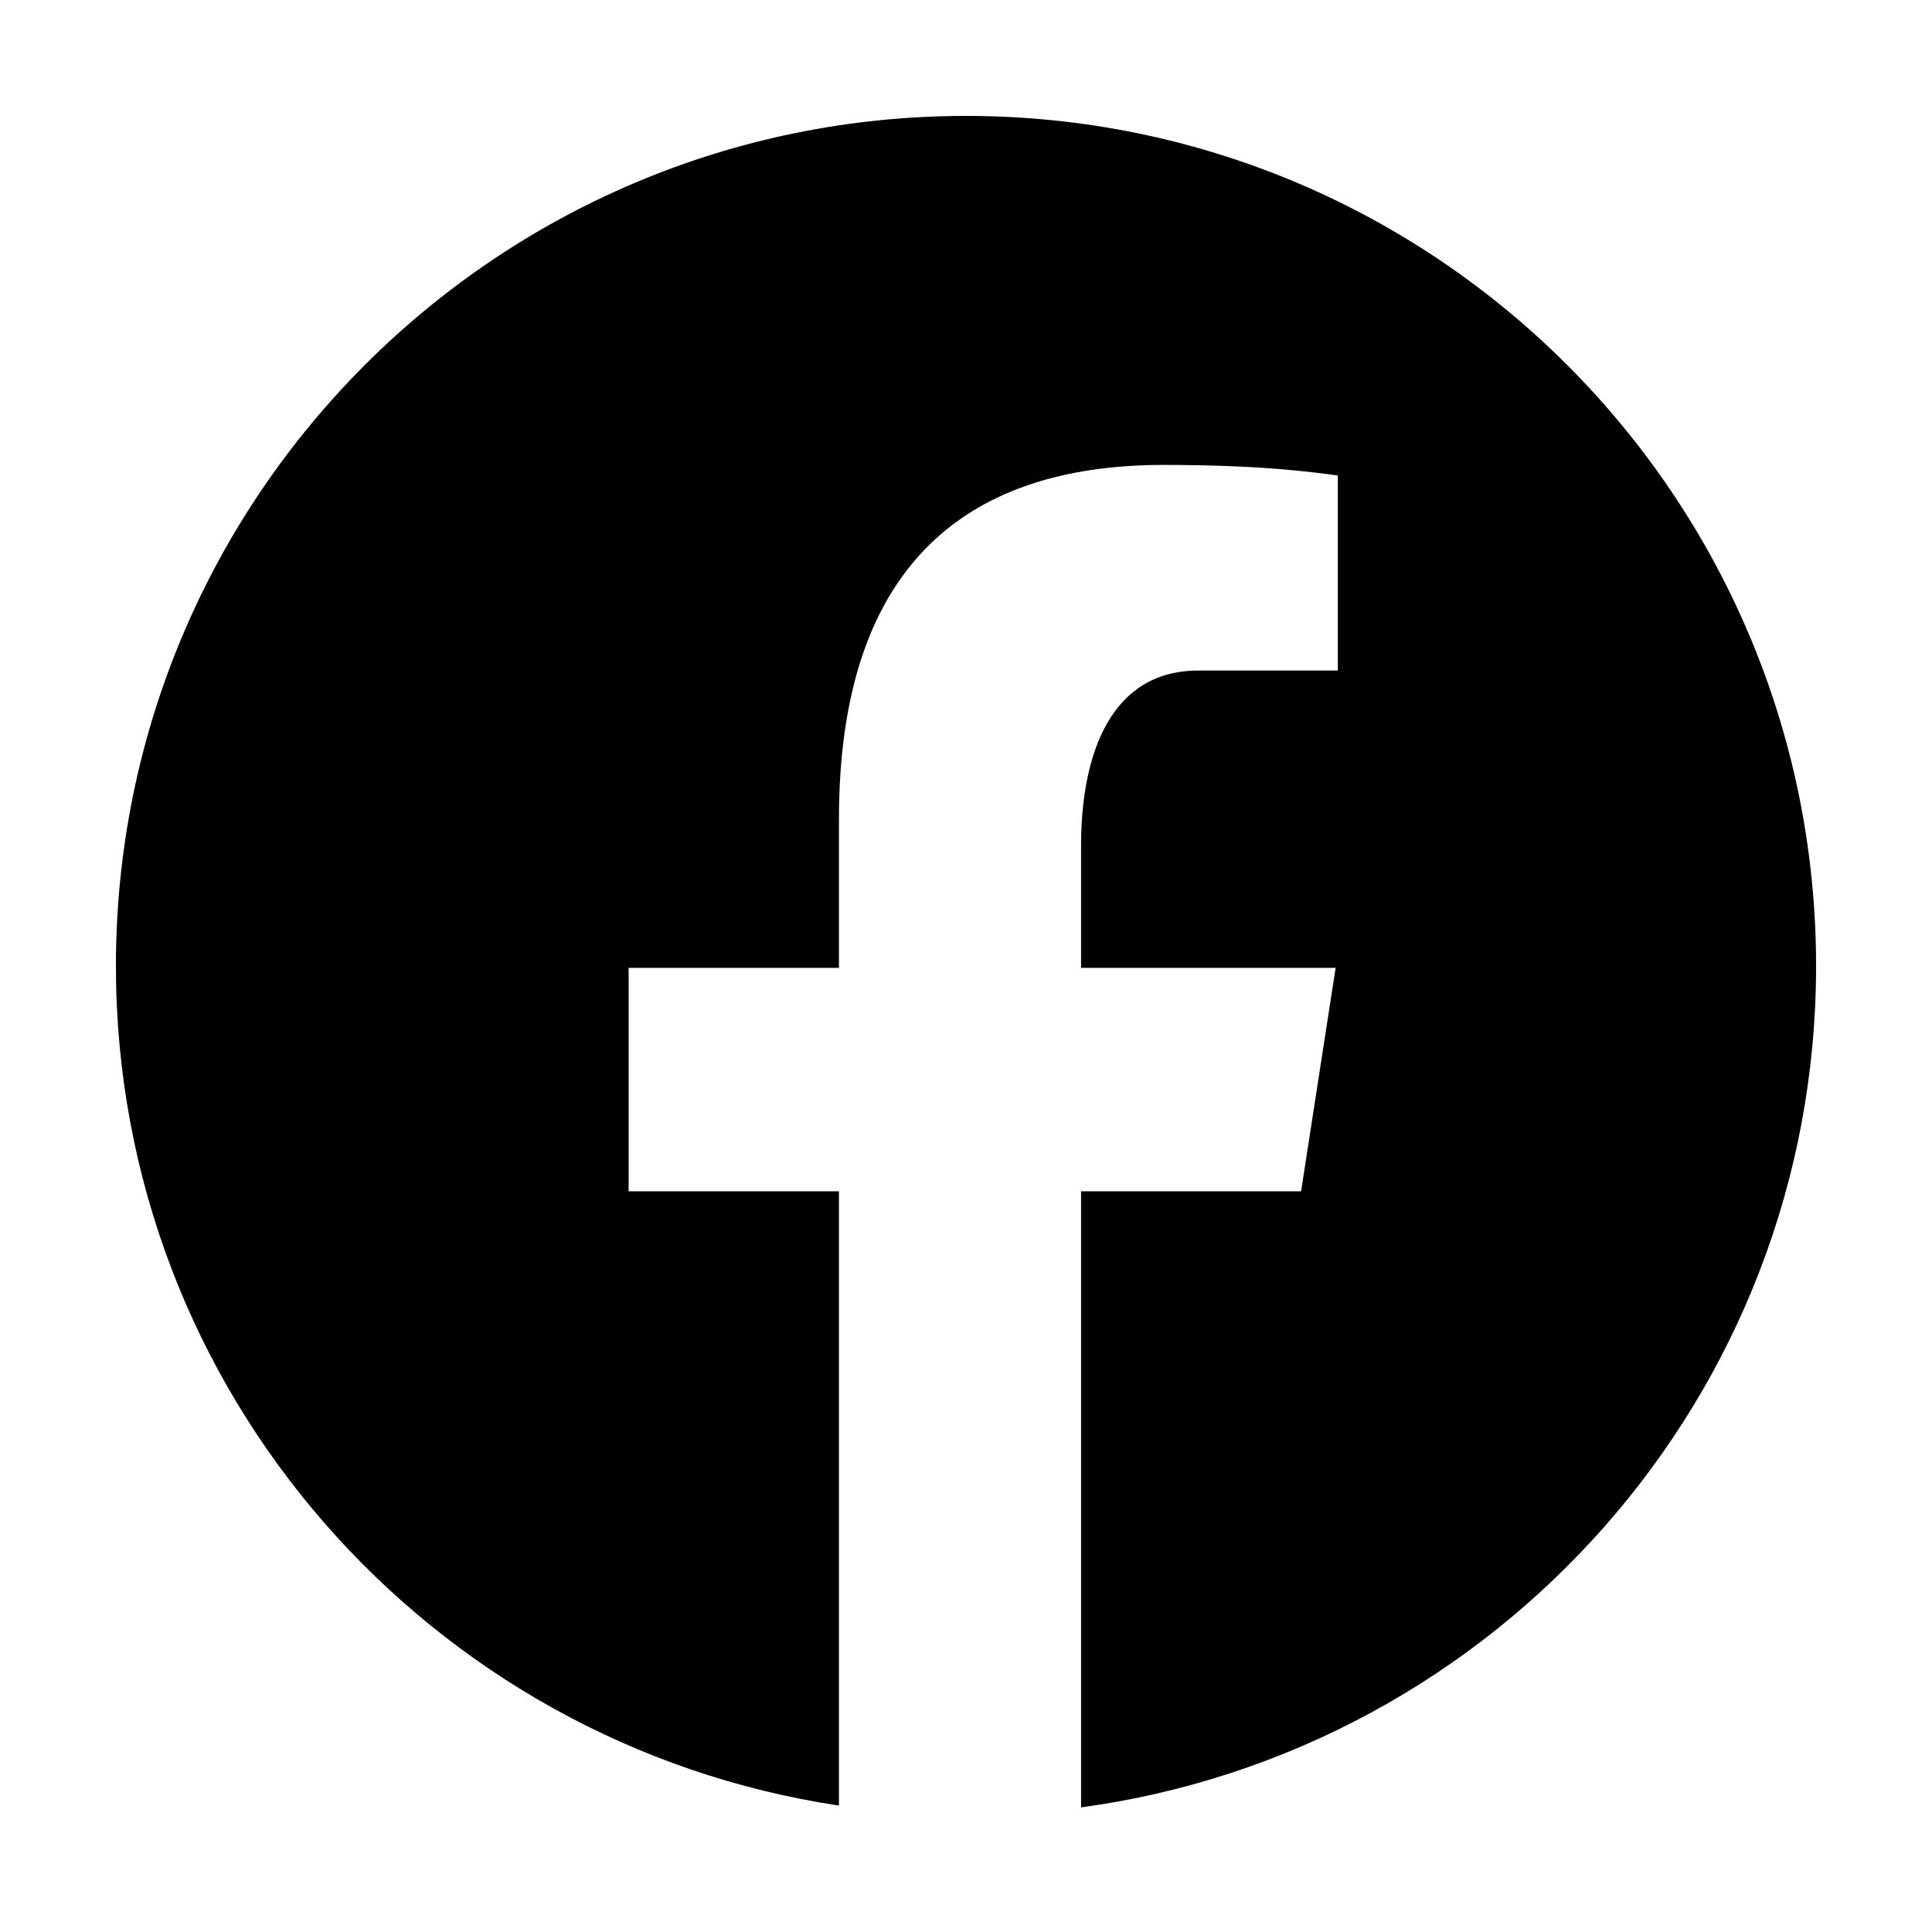
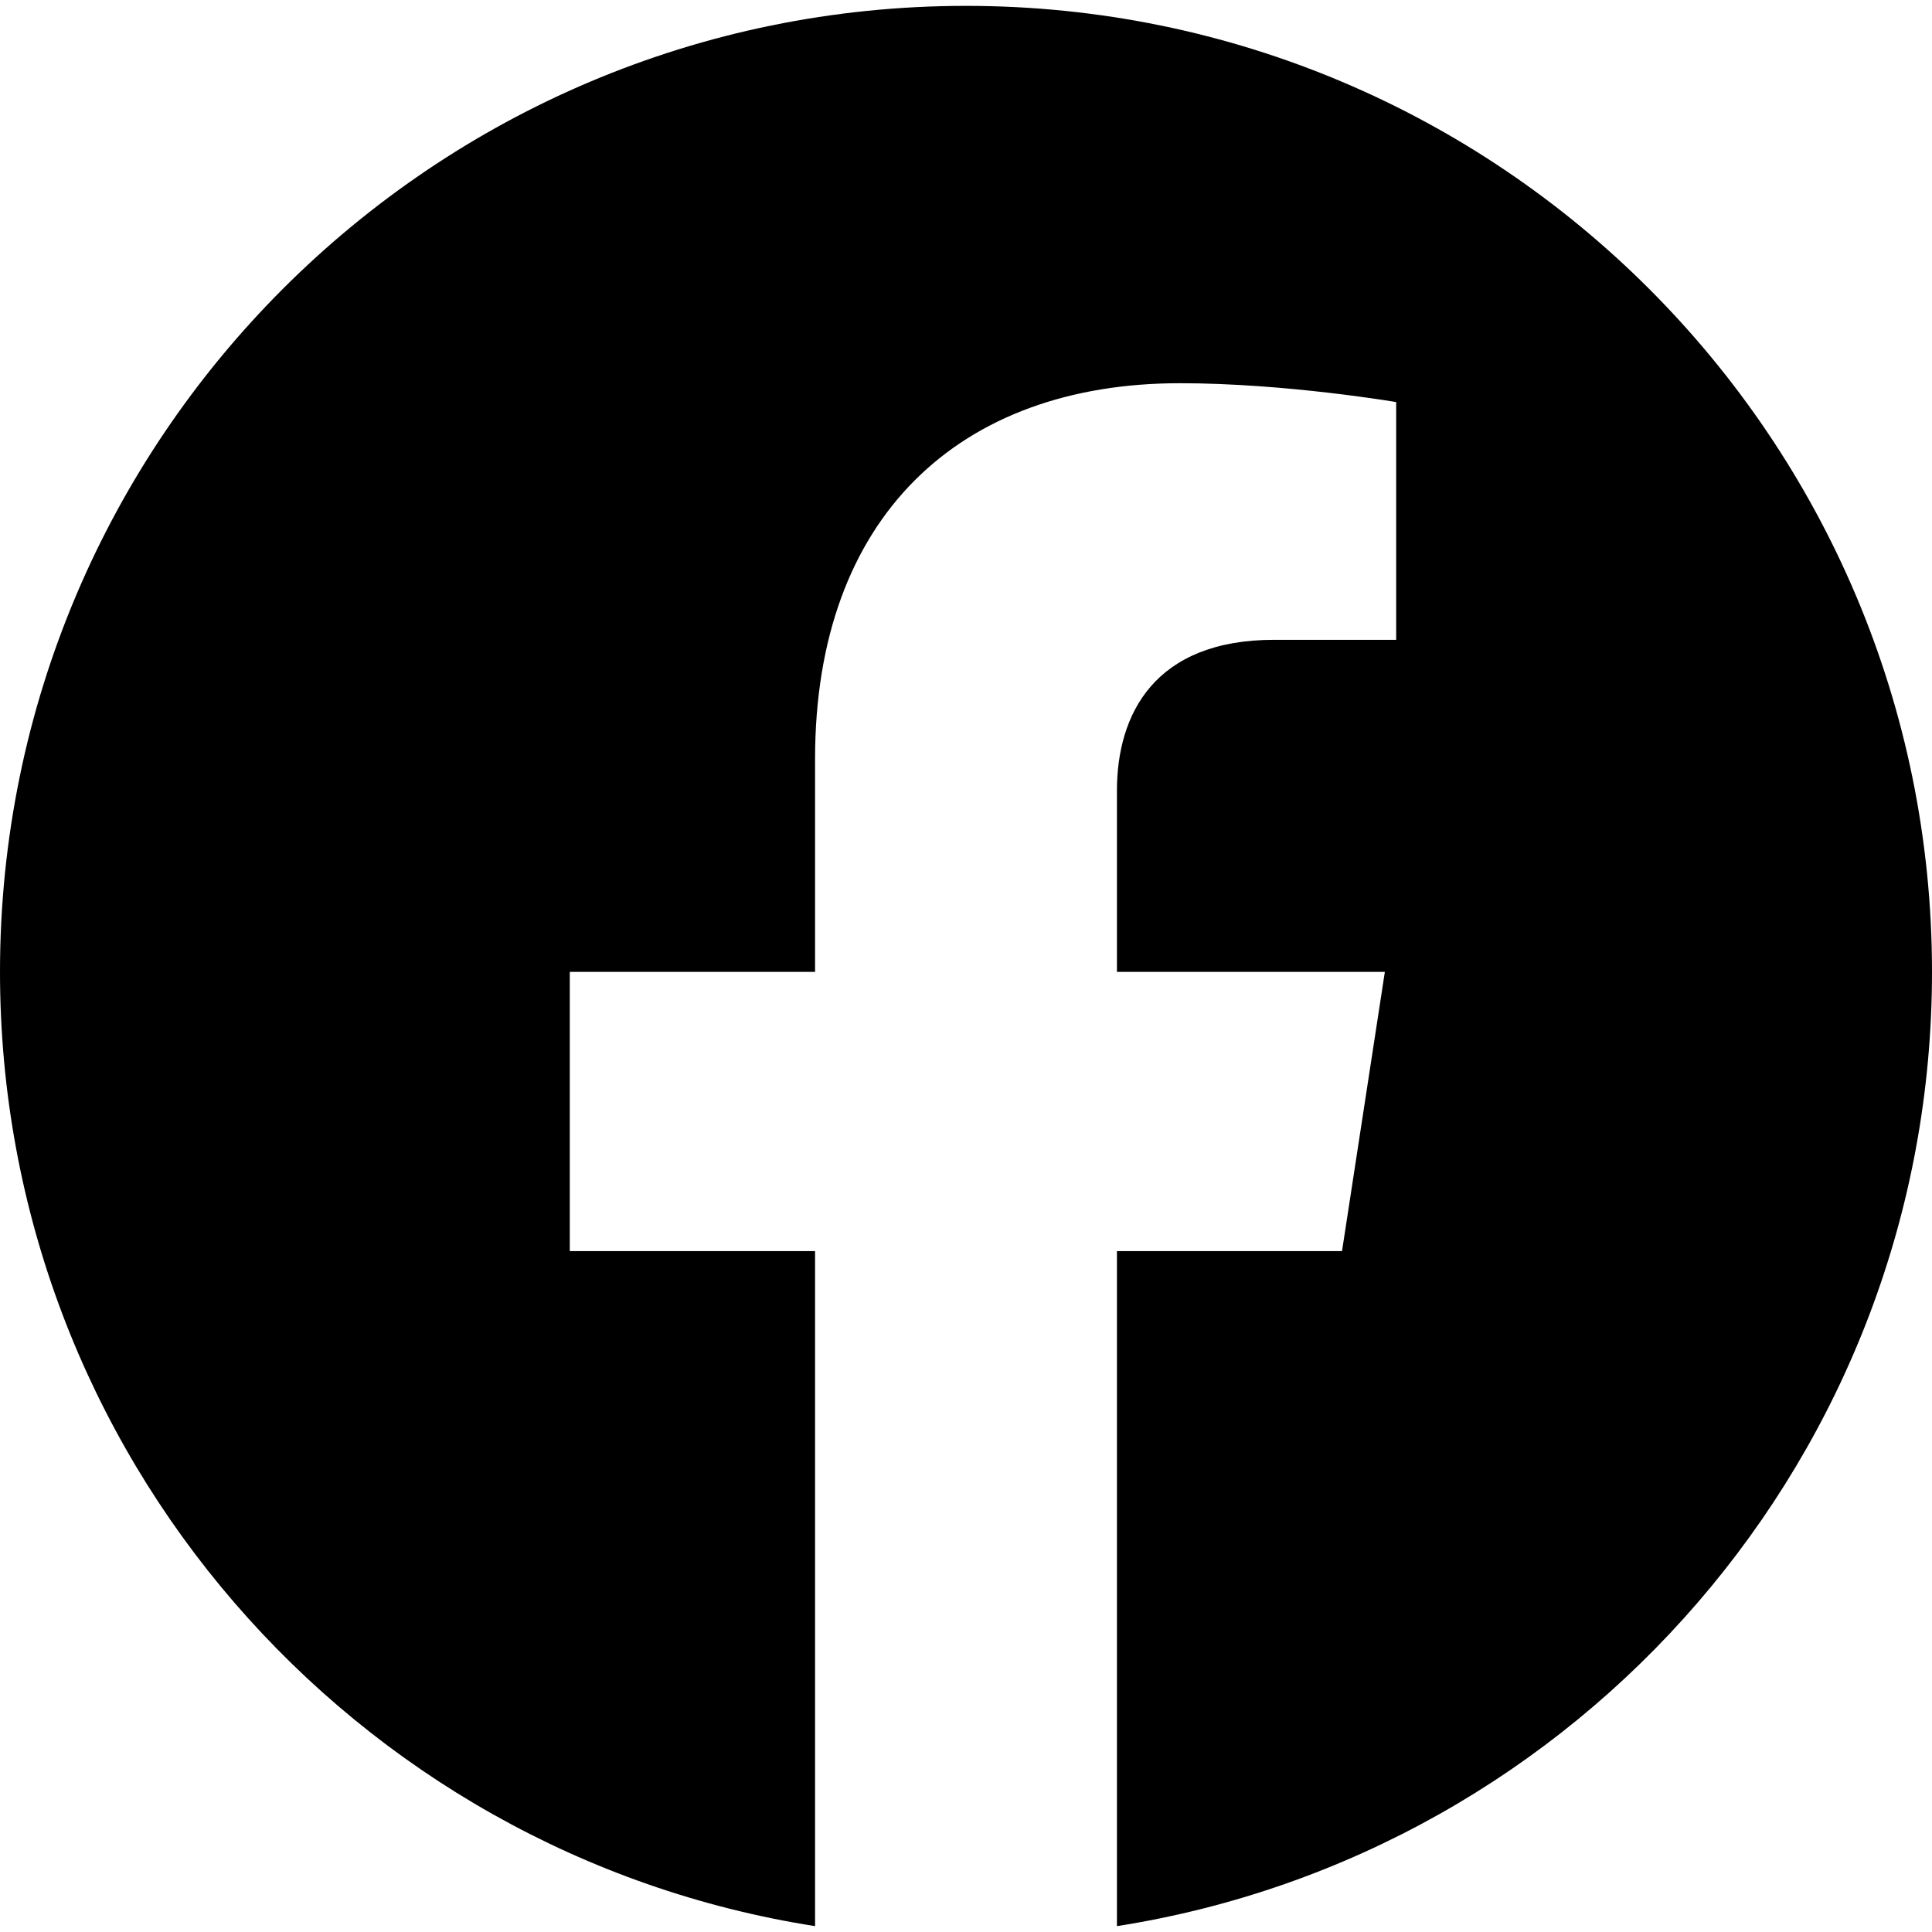
- <svg xmlns="http://www.w3.org/2000/svg" viewBox="0 0 50 50" width="50px" height="50px">
-   <path d="M25,3C12.85,3,3,12.85,3,25c0,11.03,8.125,20.137,18.712,21.728V30.831h-5.443v-5.783h5.443v-3.848 c0-6.371,3.104-9.168,8.399-9.168c2.536,0,3.877,0.188,4.512,0.274v5.048h-3.612c-2.248,0-3.033,2.131-3.033,4.533v3.161h6.588 l-0.894,5.783h-5.694v15.944C38.716,45.318,47,36.137,47,25C47,12.85,37.15,3,25,3z" />
+ <svg xmlns="http://www.w3.org/2000/svg" height="100%" style="fill-rule:evenodd;clip-rule:evenodd;stroke-linejoin:round;stroke-miterlimit:2;" version="1.1" viewBox="0 0 512 512" width="100%" xml:space="preserve">
+   <path d="M512,257.555c0,-141.385 -114.615,-256 -256,-256c-141.385,0 -256,114.615 -256,256c0,127.777 93.616,233.685 216,252.89l0,-178.89l-65,0l0,-74l65,0l0,-56.4c0,-64.16 38.219,-99.6 96.695,-99.6c28.009,0 57.305,5 57.305,5l0,63l-32.281,0c-31.801,0 -41.719,19.733 -41.719,39.978l0,48.022l71,0l-11.35,74l-59.65,0l0,178.89c122.385,-19.205 216,-125.113 216,-252.89Z" style="fill-rule:nonzero;" />
</svg>
